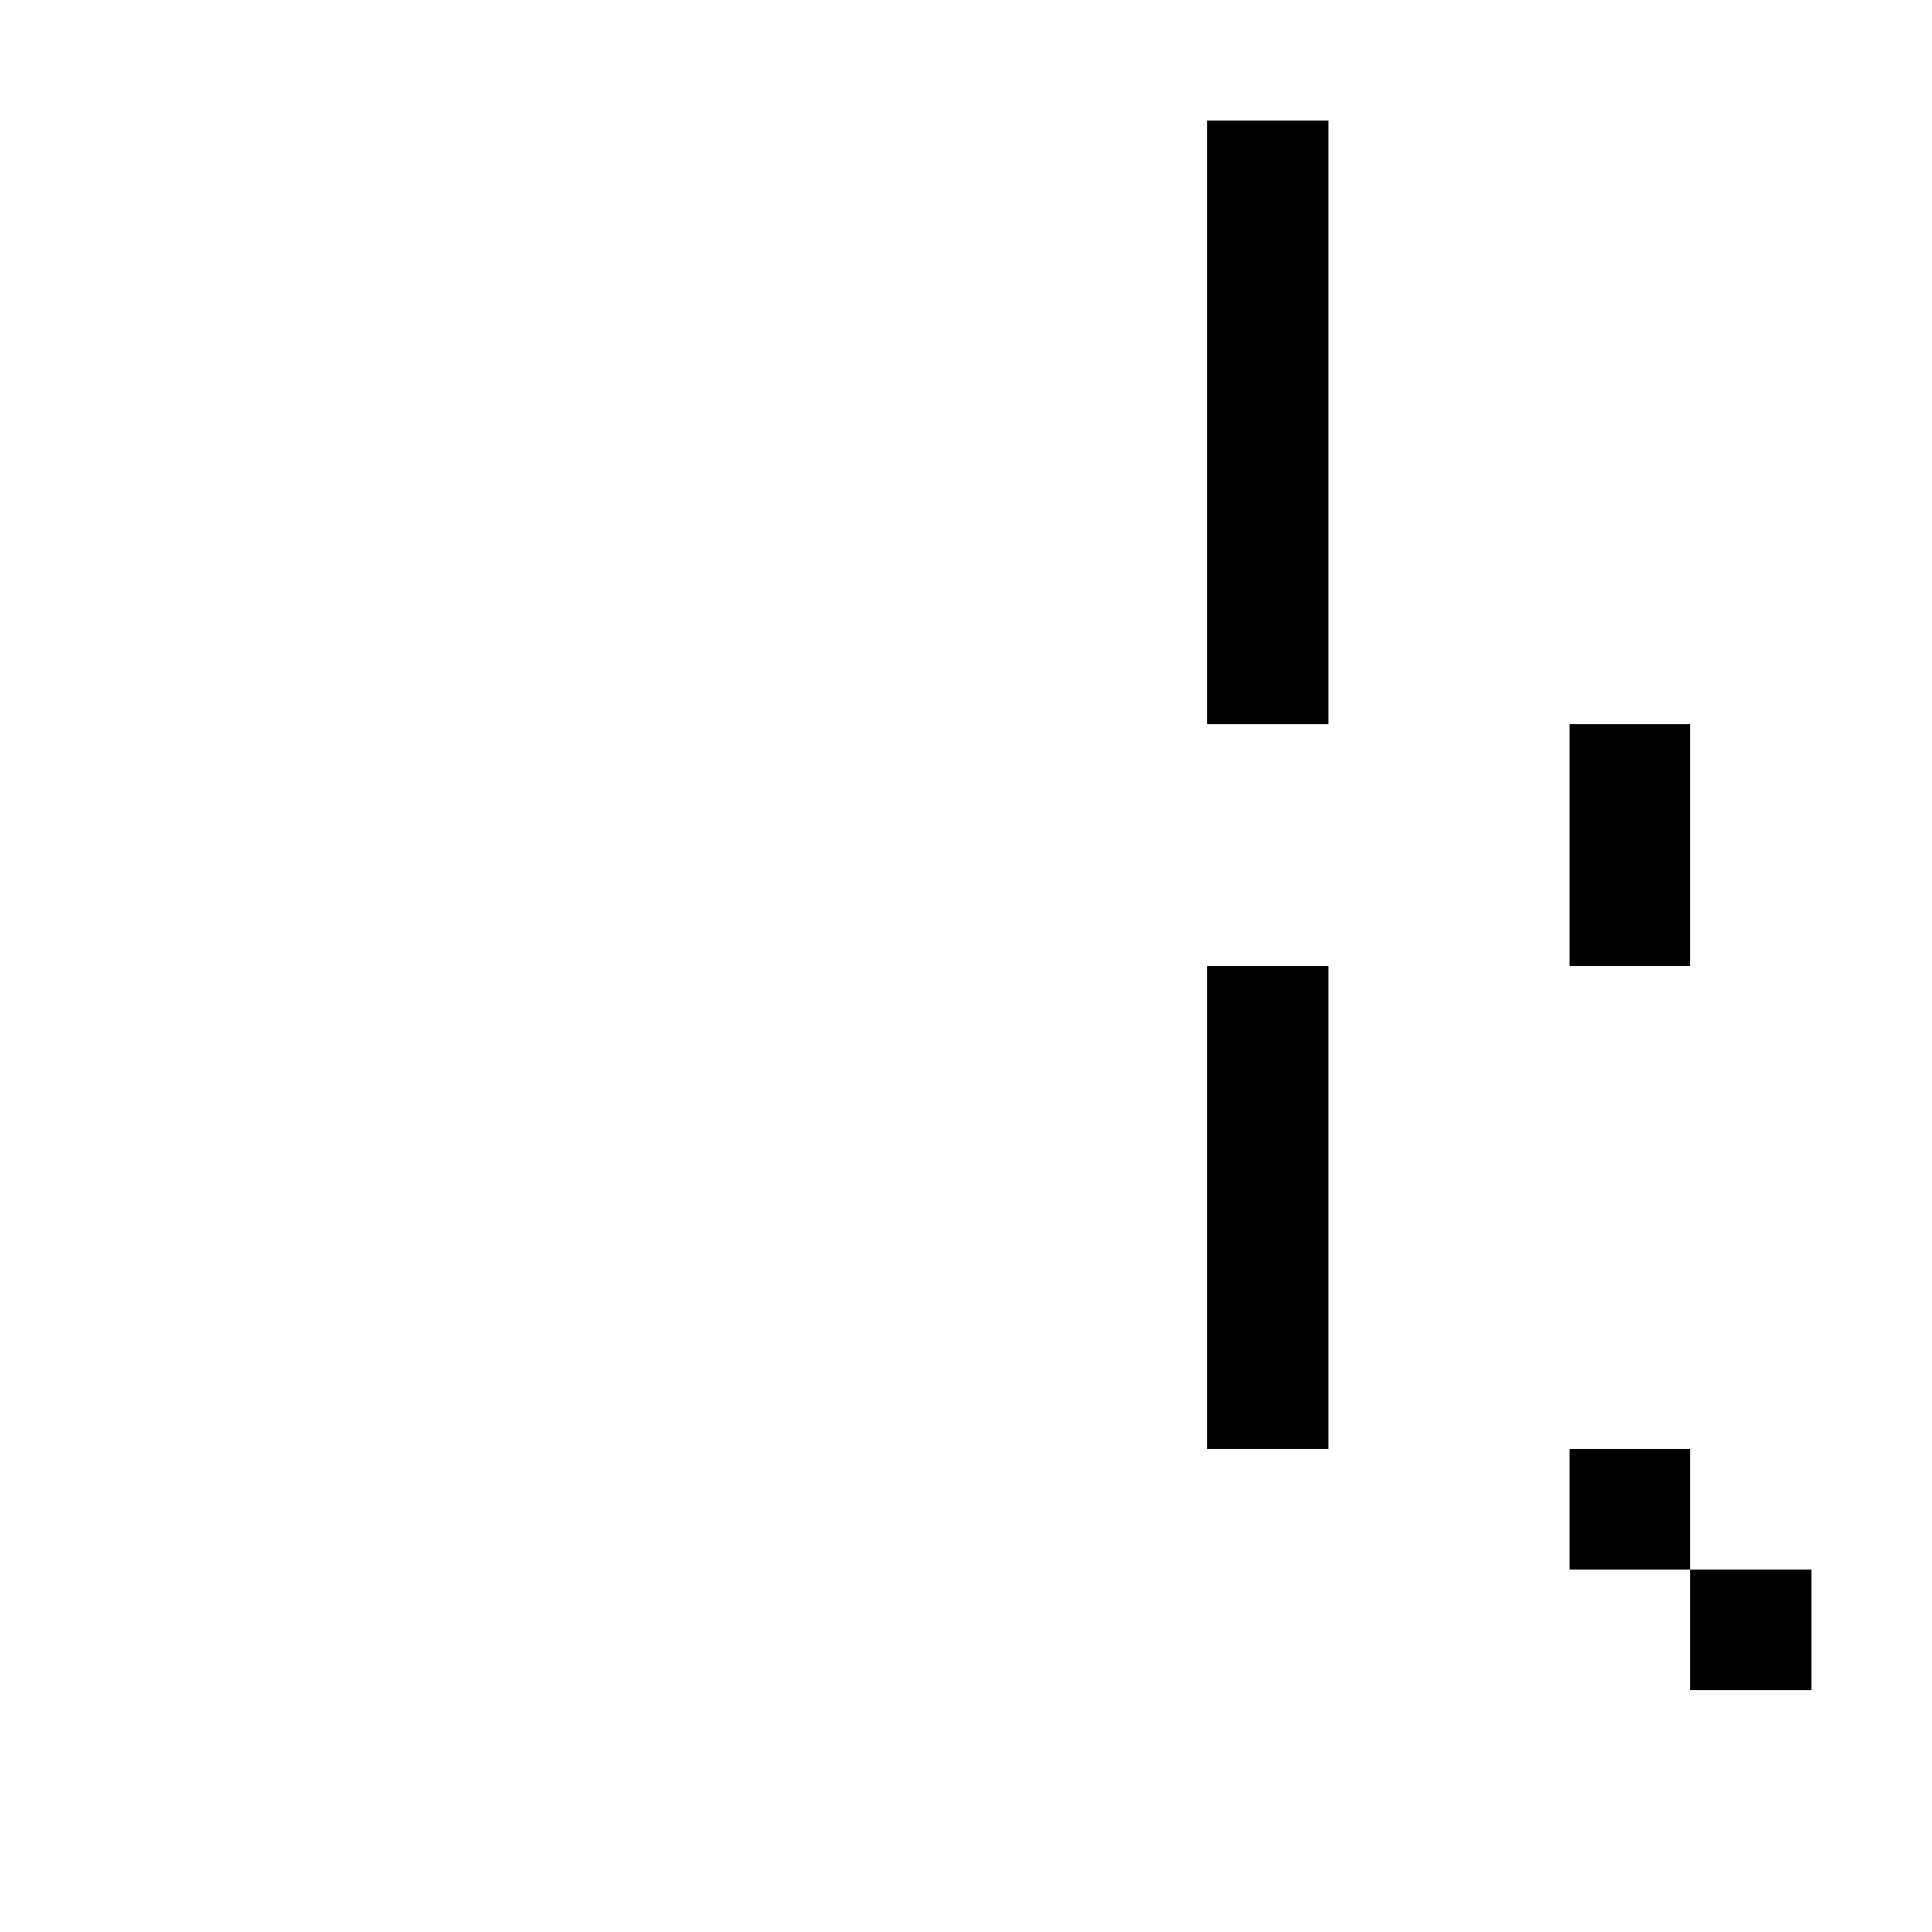
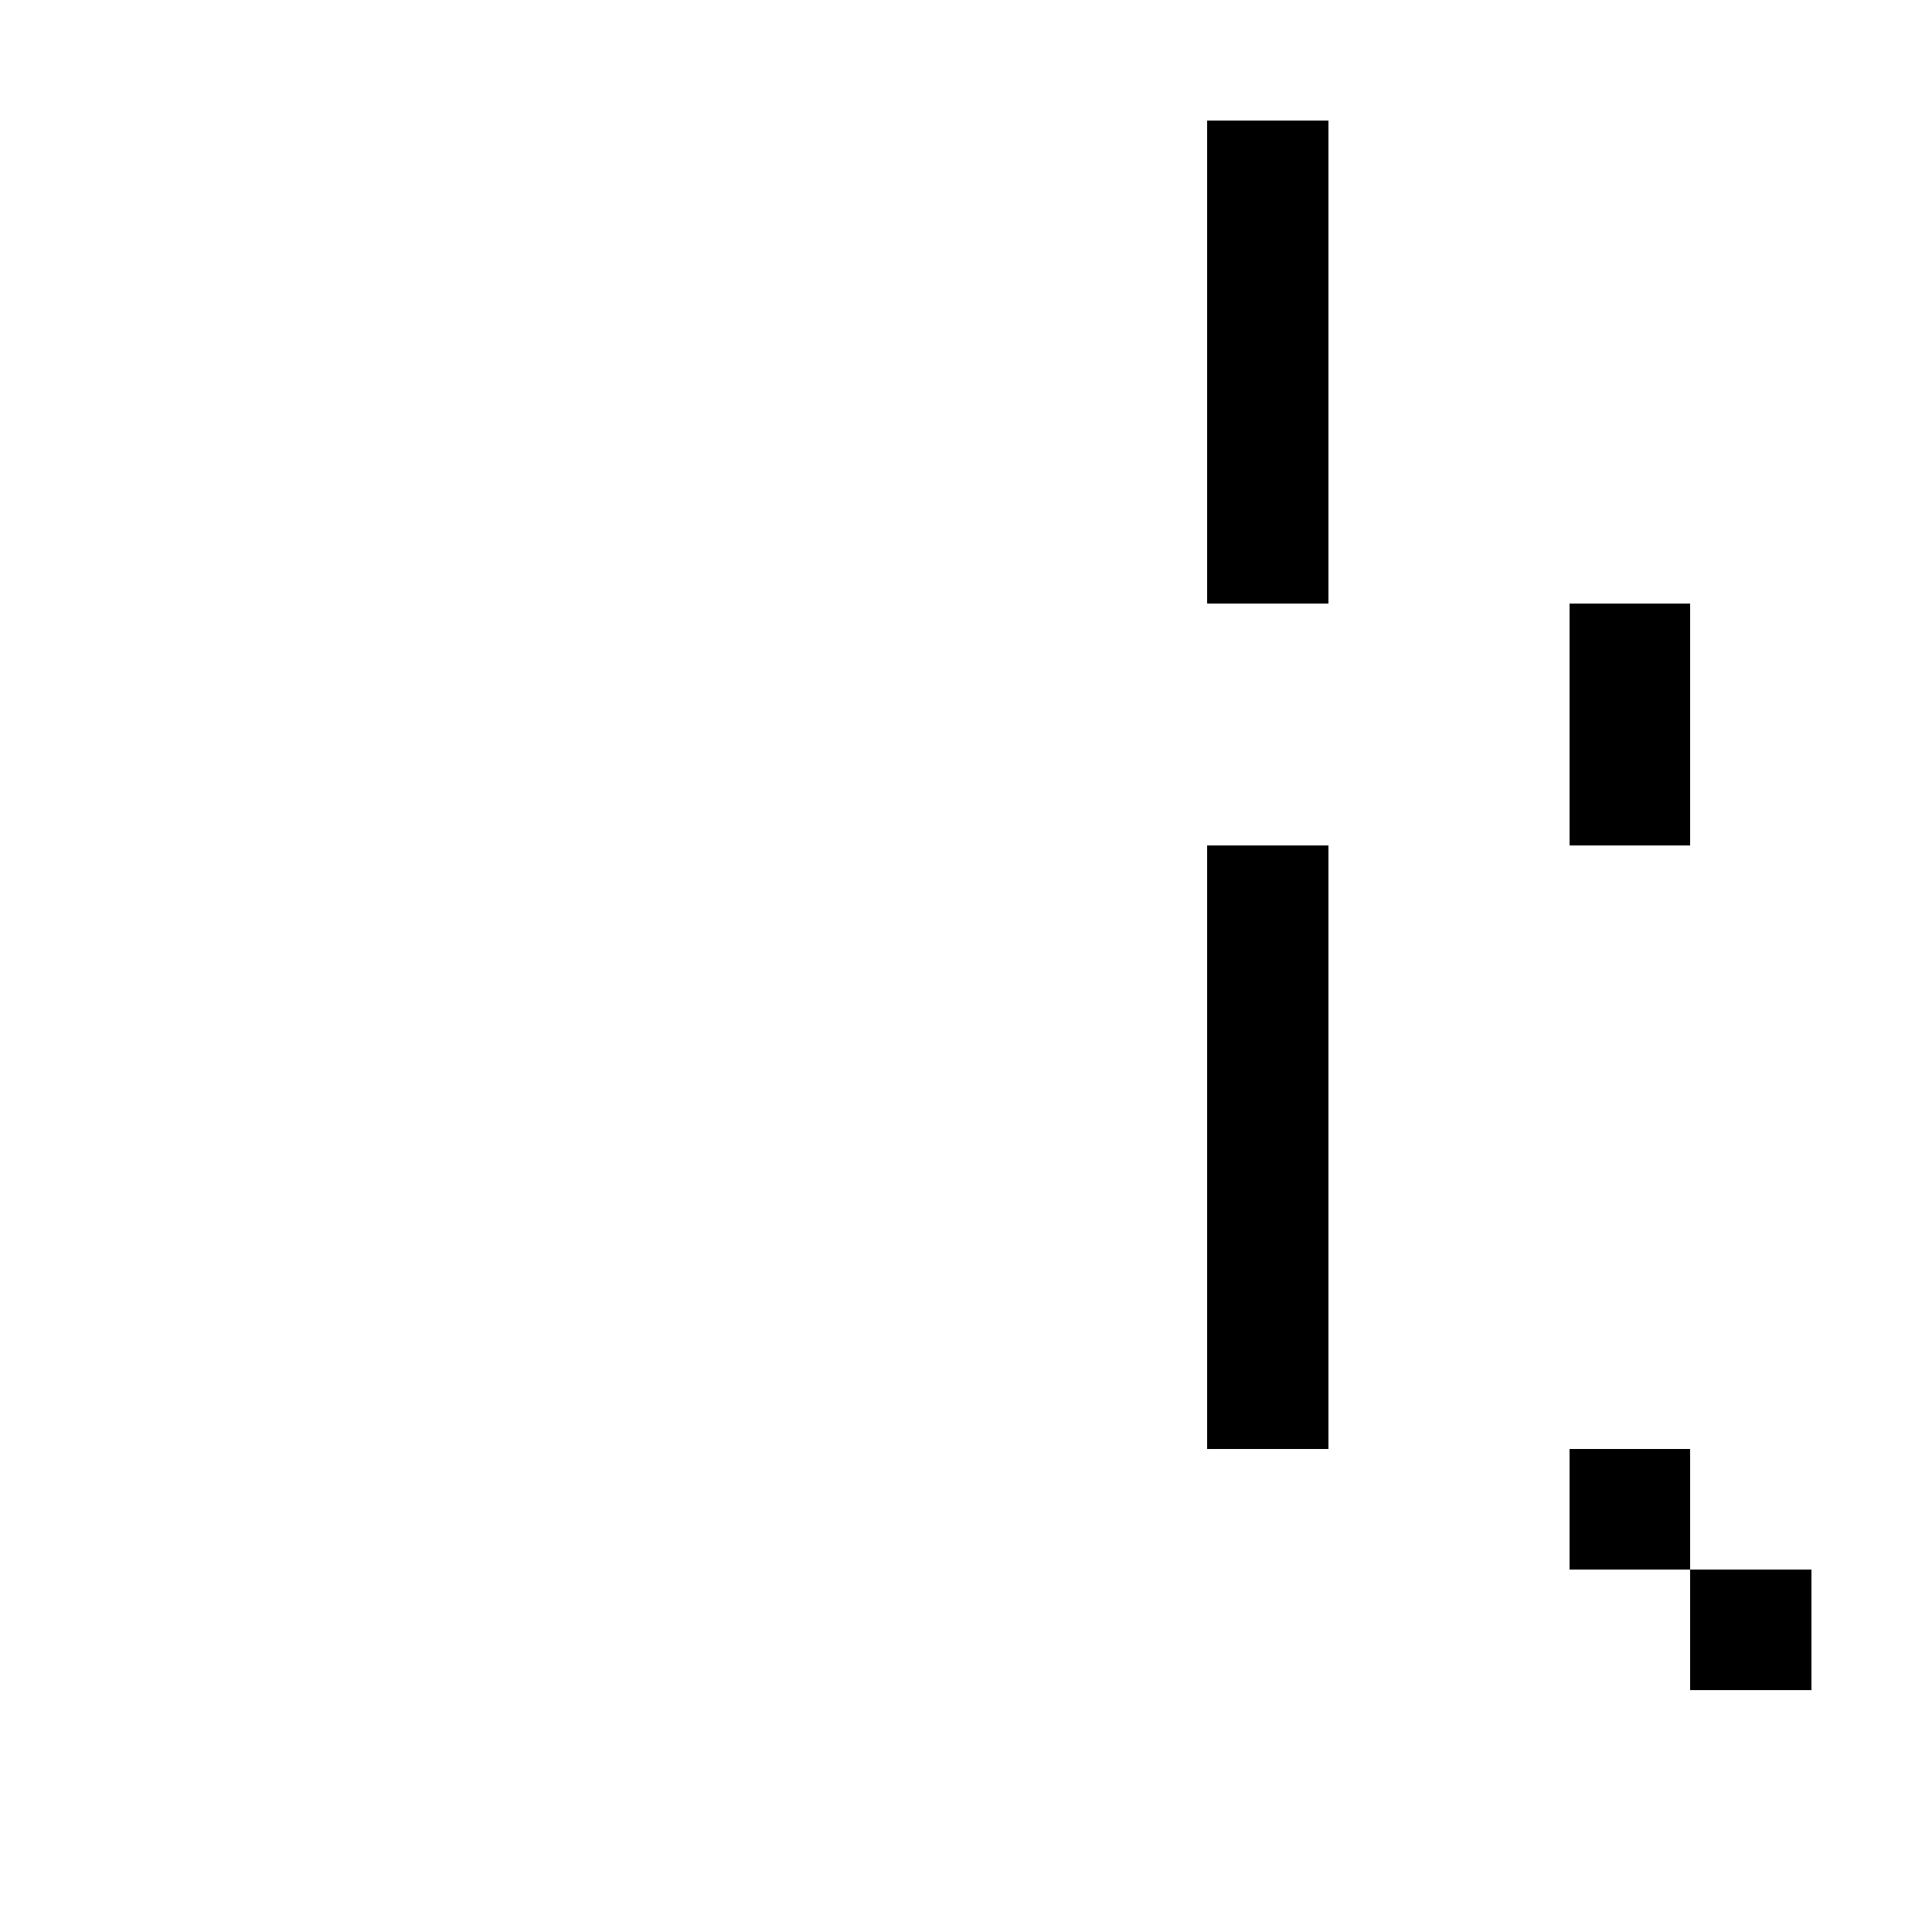
<svg xmlns="http://www.w3.org/2000/svg" baseProfile="full" height="64px" version="1.1" width="64px">
  <defs />
+   <rect fill="rgb(255,255,255)" height="4px" shape-rendering="crispEdges" width="4px" x="12px" y="20px" />
  <rect fill="rgb(255,255,255)" height="4px" shape-rendering="crispEdges" width="4px" x="12px" y="24px" />
-   <rect fill="rgb(255,255,255)" height="4px" shape-rendering="crispEdges" width="4px" x="12px" y="28px" />
+   <rect fill="rgb(255,255,255)" height="4px" shape-rendering="crispEdges" width="4px" x="16px" y="20px" />
  <rect fill="rgb(255,255,255)" height="4px" shape-rendering="crispEdges" width="4px" x="16px" y="24px" />
-   <rect fill="rgb(255,255,255)" height="4px" shape-rendering="crispEdges" width="4px" x="16px" y="28px" />
+   <rect fill="rgb(255,255,255)" height="4px" shape-rendering="crispEdges" width="4px" x="20px" y="20px" />
  <rect fill="rgb(255,255,255)" height="4px" shape-rendering="crispEdges" width="4px" x="20px" y="24px" />
-   <rect fill="rgb(255,255,255)" height="4px" shape-rendering="crispEdges" width="4px" x="20px" y="28px" />
  <rect fill="rgb(255,255,255)" height="4px" shape-rendering="crispEdges" width="4px" x="24px" y="4px" />
  <rect fill="rgb(255,255,255)" height="4px" shape-rendering="crispEdges" width="4px" x="24px" y="8px" />
  <rect fill="rgb(255,255,255)" height="4px" shape-rendering="crispEdges" width="4px" x="24px" y="12px" />
  <rect fill="rgb(255,255,255)" height="4px" shape-rendering="crispEdges" width="4px" x="24px" y="16px" />
  <rect fill="rgb(255,255,255)" height="4px" shape-rendering="crispEdges" width="4px" x="24px" y="20px" />
  <rect fill="rgb(255,255,255)" height="4px" shape-rendering="crispEdges" width="4px" x="24px" y="24px" />
  <rect fill="rgb(255,255,255)" height="4px" shape-rendering="crispEdges" width="4px" x="24px" y="28px" />
  <rect fill="rgb(255,255,255)" height="4px" shape-rendering="crispEdges" width="4px" x="24px" y="32px" />
  <rect fill="rgb(255,255,255)" height="4px" shape-rendering="crispEdges" width="4px" x="24px" y="36px" />
  <rect fill="rgb(255,255,255)" height="4px" shape-rendering="crispEdges" width="4px" x="24px" y="40px" />
  <rect fill="rgb(255,255,255)" height="4px" shape-rendering="crispEdges" width="4px" x="24px" y="44px" />
  <rect fill="rgb(255,255,255)" height="4px" shape-rendering="crispEdges" width="4px" x="28px" y="4px" />
  <rect fill="rgb(255,255,255)" height="4px" shape-rendering="crispEdges" width="4px" x="28px" y="8px" />
  <rect fill="rgb(255,255,255)" height="4px" shape-rendering="crispEdges" width="4px" x="28px" y="12px" />
  <rect fill="rgb(255,255,255)" height="4px" shape-rendering="crispEdges" width="4px" x="28px" y="16px" />
  <rect fill="rgb(255,255,255)" height="4px" shape-rendering="crispEdges" width="4px" x="28px" y="20px" />
  <rect fill="rgb(255,255,255)" height="4px" shape-rendering="crispEdges" width="4px" x="28px" y="24px" />
  <rect fill="rgb(255,255,255)" height="4px" shape-rendering="crispEdges" width="4px" x="28px" y="28px" />
  <rect fill="rgb(255,255,255)" height="4px" shape-rendering="crispEdges" width="4px" x="28px" y="32px" />
  <rect fill="rgb(255,255,255)" height="4px" shape-rendering="crispEdges" width="4px" x="28px" y="36px" />
  <rect fill="rgb(255,255,255)" height="4px" shape-rendering="crispEdges" width="4px" x="28px" y="40px" />
  <rect fill="rgb(255,255,255)" height="4px" shape-rendering="crispEdges" width="4px" x="28px" y="44px" />
  <rect fill="rgb(255,255,255)" height="4px" shape-rendering="crispEdges" width="4px" x="28px" y="48px" />
  <rect fill="rgb(255,255,255)" height="4px" shape-rendering="crispEdges" width="4px" x="32px" y="4px" />
  <rect fill="rgb(255,255,255)" height="4px" shape-rendering="crispEdges" width="4px" x="32px" y="8px" />
  <rect fill="rgb(255,255,255)" height="4px" shape-rendering="crispEdges" width="4px" x="32px" y="12px" />
  <rect fill="rgb(255,255,255)" height="4px" shape-rendering="crispEdges" width="4px" x="32px" y="16px" />
  <rect fill="rgb(255,255,255)" height="4px" shape-rendering="crispEdges" width="4px" x="32px" y="20px" />
  <rect fill="rgb(255,255,255)" height="4px" shape-rendering="crispEdges" width="4px" x="32px" y="24px" />
  <rect fill="rgb(255,255,255)" height="4px" shape-rendering="crispEdges" width="4px" x="32px" y="28px" />
  <rect fill="rgb(255,255,255)" height="4px" shape-rendering="crispEdges" width="4px" x="32px" y="32px" />
  <rect fill="rgb(255,255,255)" height="4px" shape-rendering="crispEdges" width="4px" x="32px" y="36px" />
  <rect fill="rgb(255,255,255)" height="4px" shape-rendering="crispEdges" width="4px" x="32px" y="40px" />
  <rect fill="rgb(255,255,255)" height="4px" shape-rendering="crispEdges" width="4px" x="32px" y="44px" />
  <rect fill="rgb(255,255,255)" height="4px" shape-rendering="crispEdges" width="4px" x="32px" y="48px" />
  <rect fill="rgb(255,255,255)" height="4px" shape-rendering="crispEdges" width="4px" x="32px" y="52px" />
  <rect fill="rgb(255,255,255)" height="4px" shape-rendering="crispEdges" width="4px" x="36px" y="4px" />
  <rect fill="rgb(255,255,255)" height="4px" shape-rendering="crispEdges" width="4px" x="36px" y="8px" />
  <rect fill="rgb(255,255,255)" height="4px" shape-rendering="crispEdges" width="4px" x="36px" y="12px" />
  <rect fill="rgb(255,255,255)" height="4px" shape-rendering="crispEdges" width="4px" x="36px" y="16px" />
  <rect fill="rgb(255,255,255)" height="4px" shape-rendering="crispEdges" width="4px" x="36px" y="20px" />
  <rect fill="rgb(255,255,255)" height="4px" shape-rendering="crispEdges" width="4px" x="36px" y="24px" />
  <rect fill="rgb(255,255,255)" height="4px" shape-rendering="crispEdges" width="4px" x="36px" y="28px" />
  <rect fill="rgb(255,255,255)" height="4px" shape-rendering="crispEdges" width="4px" x="36px" y="32px" />
  <rect fill="rgb(255,255,255)" height="4px" shape-rendering="crispEdges" width="4px" x="36px" y="36px" />
  <rect fill="rgb(255,255,255)" height="4px" shape-rendering="crispEdges" width="4px" x="36px" y="40px" />
  <rect fill="rgb(255,255,255)" height="4px" shape-rendering="crispEdges" width="4px" x="36px" y="44px" />
  <rect fill="rgb(255,255,255)" height="4px" shape-rendering="crispEdges" width="4px" x="36px" y="48px" />
  <rect fill="rgb(255,255,255)" height="4px" shape-rendering="crispEdges" width="4px" x="36px" y="52px" />
  <rect fill="rgb(0,0,0)" height="4px" shape-rendering="crispEdges" width="4px" x="40px" y="4px" />
  <rect fill="rgb(0,0,0)" height="4px" shape-rendering="crispEdges" width="4px" x="40px" y="8px" />
  <rect fill="rgb(0,0,0)" height="4px" shape-rendering="crispEdges" width="4px" x="40px" y="12px" />
  <rect fill="rgb(0,0,0)" height="4px" shape-rendering="crispEdges" width="4px" x="40px" y="16px" />
-   <rect fill="rgb(0,0,0)" height="4px" shape-rendering="crispEdges" width="4px" x="40px" y="20px" />
+   <rect fill="rgb(255,255,255)" height="4px" shape-rendering="crispEdges" width="4px" x="40px" y="20px" />
  <rect fill="rgb(255,255,255)" height="4px" shape-rendering="crispEdges" width="4px" x="40px" y="24px" />
-   <rect fill="rgb(255,255,255)" height="4px" shape-rendering="crispEdges" width="4px" x="40px" y="28px" />
+   <rect fill="rgb(0,0,0)" height="4px" shape-rendering="crispEdges" width="4px" x="40px" y="28px" />
  <rect fill="rgb(0,0,0)" height="4px" shape-rendering="crispEdges" width="4px" x="40px" y="32px" />
  <rect fill="rgb(0,0,0)" height="4px" shape-rendering="crispEdges" width="4px" x="40px" y="36px" />
  <rect fill="rgb(0,0,0)" height="4px" shape-rendering="crispEdges" width="4px" x="40px" y="40px" />
  <rect fill="rgb(0,0,0)" height="4px" shape-rendering="crispEdges" width="4px" x="40px" y="44px" />
  <rect fill="rgb(255,255,255)" height="4px" shape-rendering="crispEdges" width="4px" x="40px" y="48px" />
  <rect fill="rgb(255,255,255)" height="4px" shape-rendering="crispEdges" width="4px" x="40px" y="52px" />
+   <rect fill="rgb(255,255,255)" height="4px" shape-rendering="crispEdges" width="4px" x="44px" y="20px" />
  <rect fill="rgb(255,255,255)" height="4px" shape-rendering="crispEdges" width="4px" x="44px" y="24px" />
-   <rect fill="rgb(255,255,255)" height="4px" shape-rendering="crispEdges" width="4px" x="44px" y="28px" />
  <rect fill="rgb(255,255,255)" height="4px" shape-rendering="crispEdges" width="4px" x="44px" y="48px" />
  <rect fill="rgb(255,255,255)" height="4px" shape-rendering="crispEdges" width="4px" x="44px" y="52px" />
+   <rect fill="rgb(255,255,255)" height="4px" shape-rendering="crispEdges" width="4px" x="48px" y="20px" />
  <rect fill="rgb(255,255,255)" height="4px" shape-rendering="crispEdges" width="4px" x="48px" y="24px" />
-   <rect fill="rgb(255,255,255)" height="4px" shape-rendering="crispEdges" width="4px" x="48px" y="28px" />
  <rect fill="rgb(255,255,255)" height="4px" shape-rendering="crispEdges" width="4px" x="48px" y="48px" />
  <rect fill="rgb(255,255,255)" height="4px" shape-rendering="crispEdges" width="4px" x="48px" y="52px" />
+   <rect fill="rgb(0,0,0)" height="4px" shape-rendering="crispEdges" width="4px" x="52px" y="20px" />
  <rect fill="rgb(0,0,0)" height="4px" shape-rendering="crispEdges" width="4px" x="52px" y="24px" />
-   <rect fill="rgb(0,0,0)" height="4px" shape-rendering="crispEdges" width="4px" x="52px" y="28px" />
  <rect fill="rgb(0,0,0)" height="4px" shape-rendering="crispEdges" width="4px" x="52px" y="48px" />
  <rect fill="rgb(255,255,255)" height="4px" shape-rendering="crispEdges" width="4px" x="52px" y="52px" />
  <rect fill="rgb(0,0,0)" height="4px" shape-rendering="crispEdges" width="4px" x="56px" y="52px" />
</svg>
